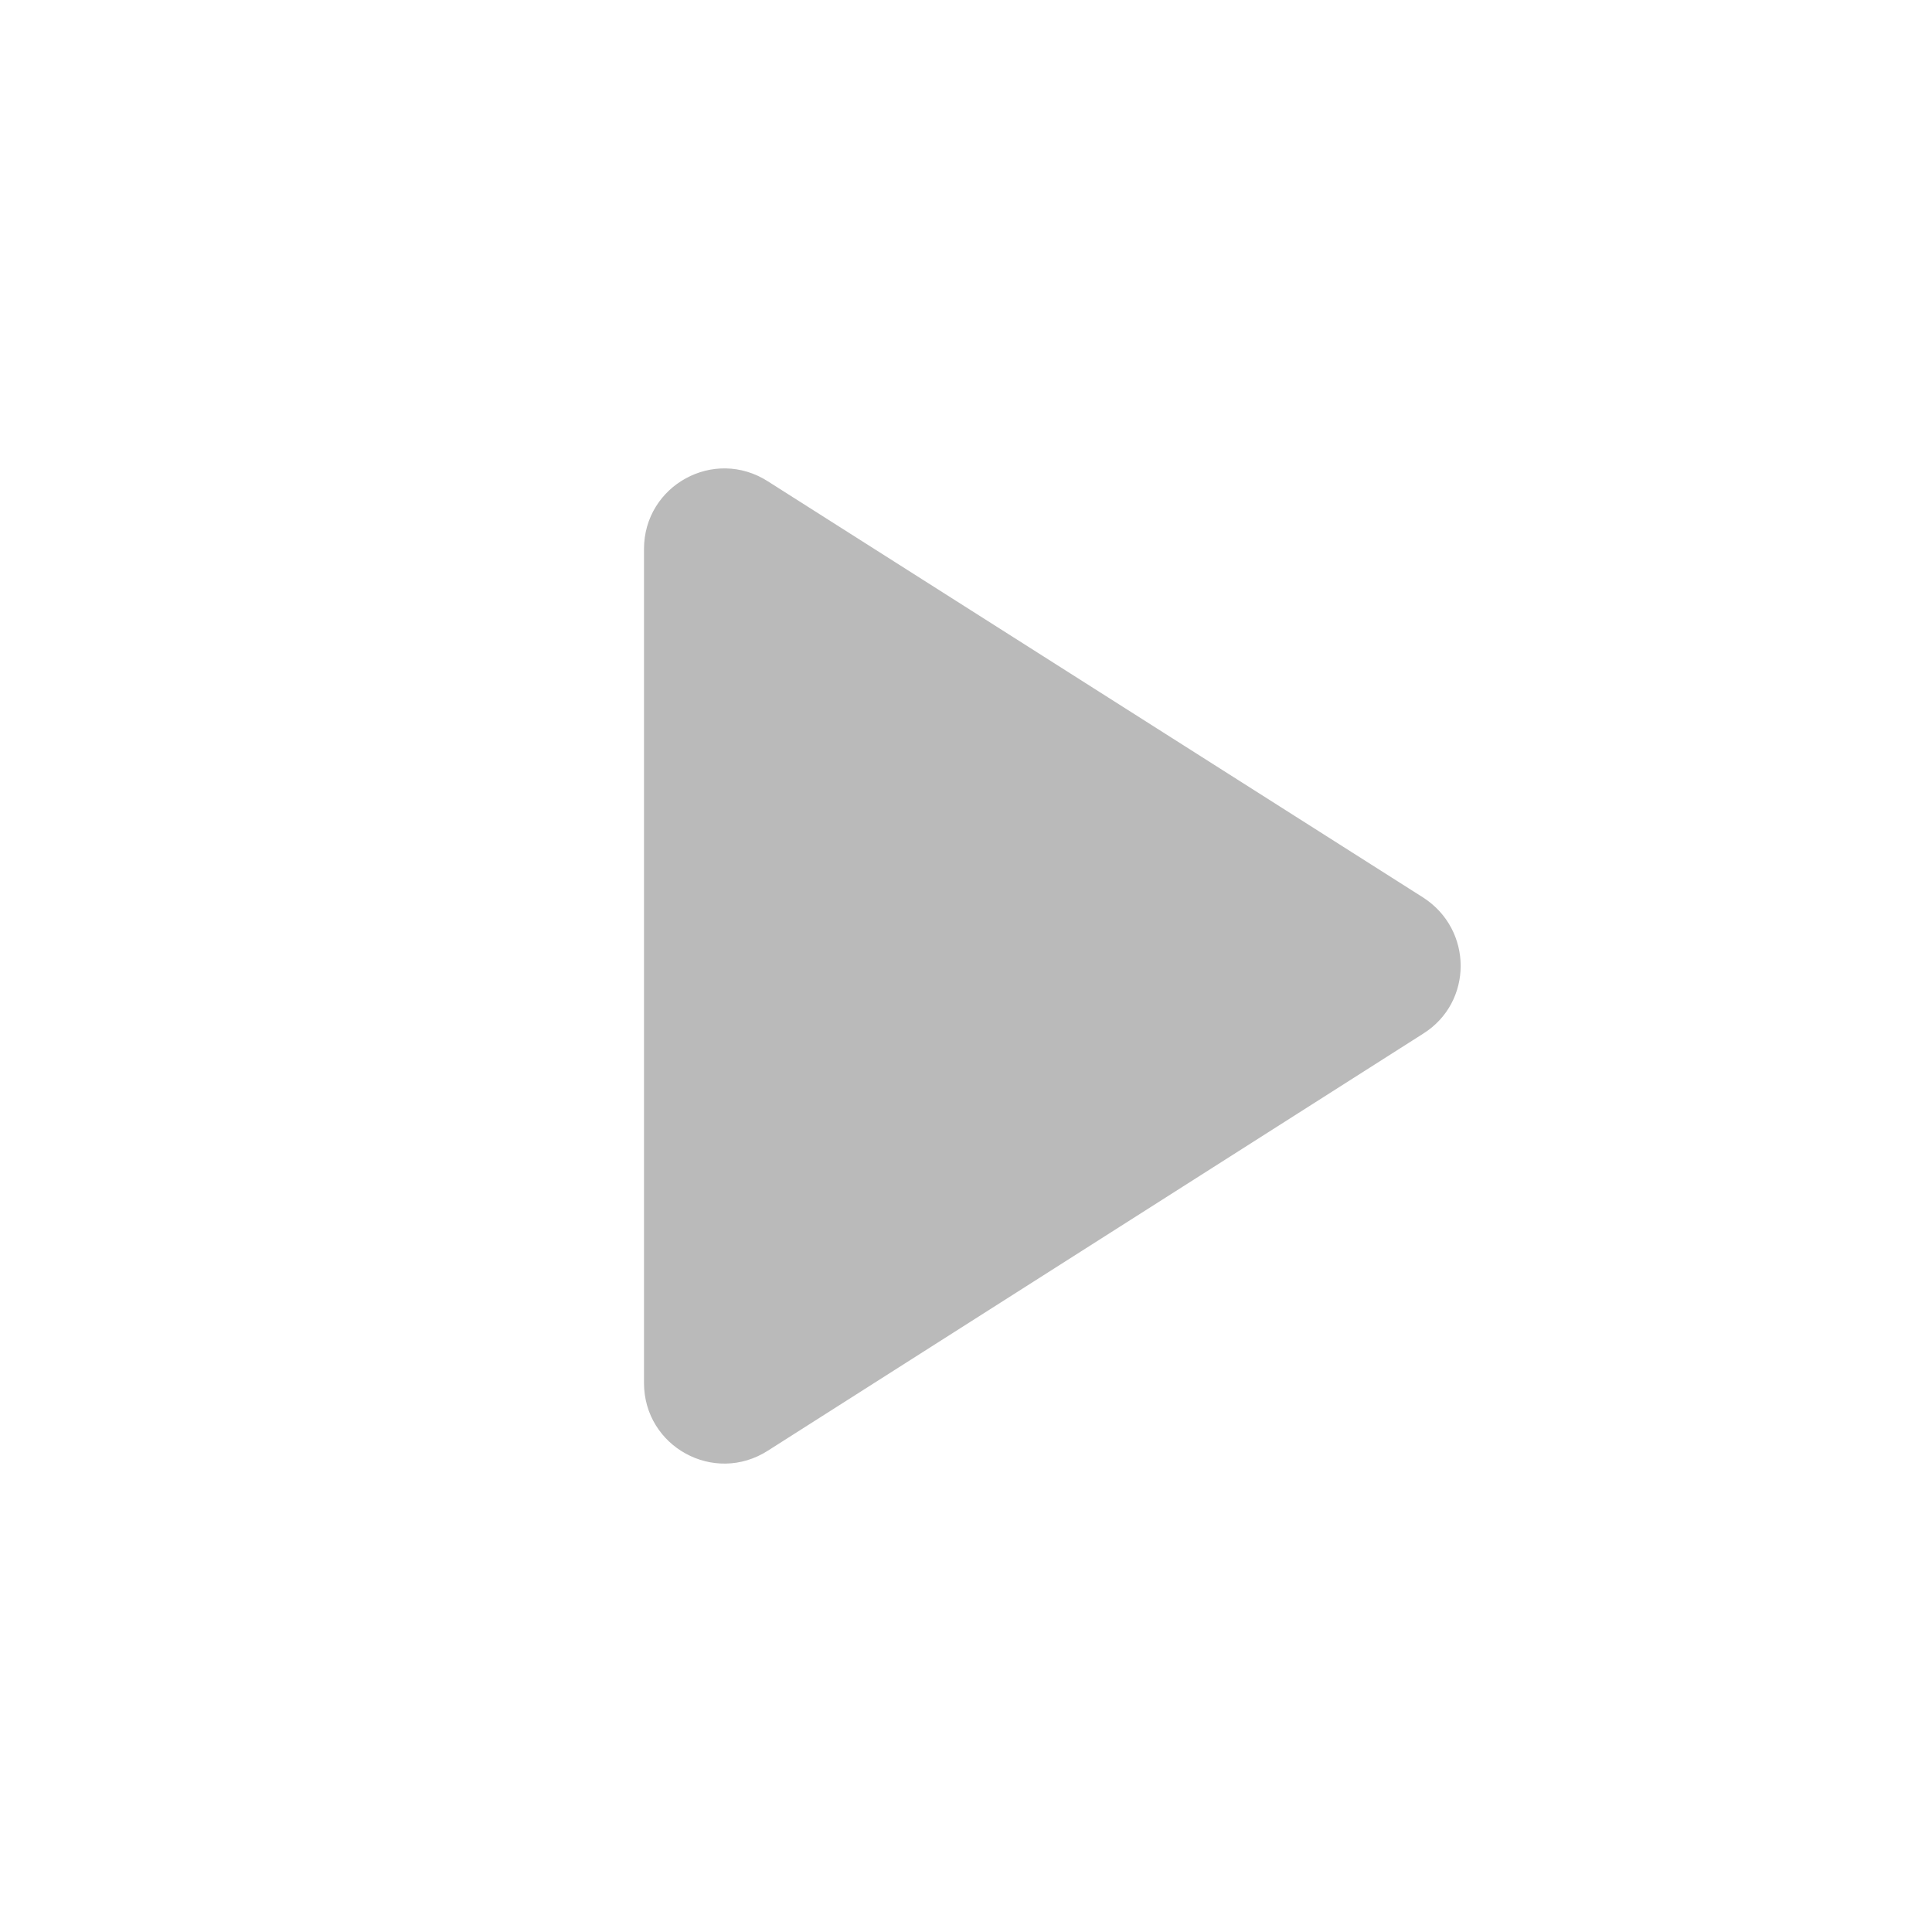
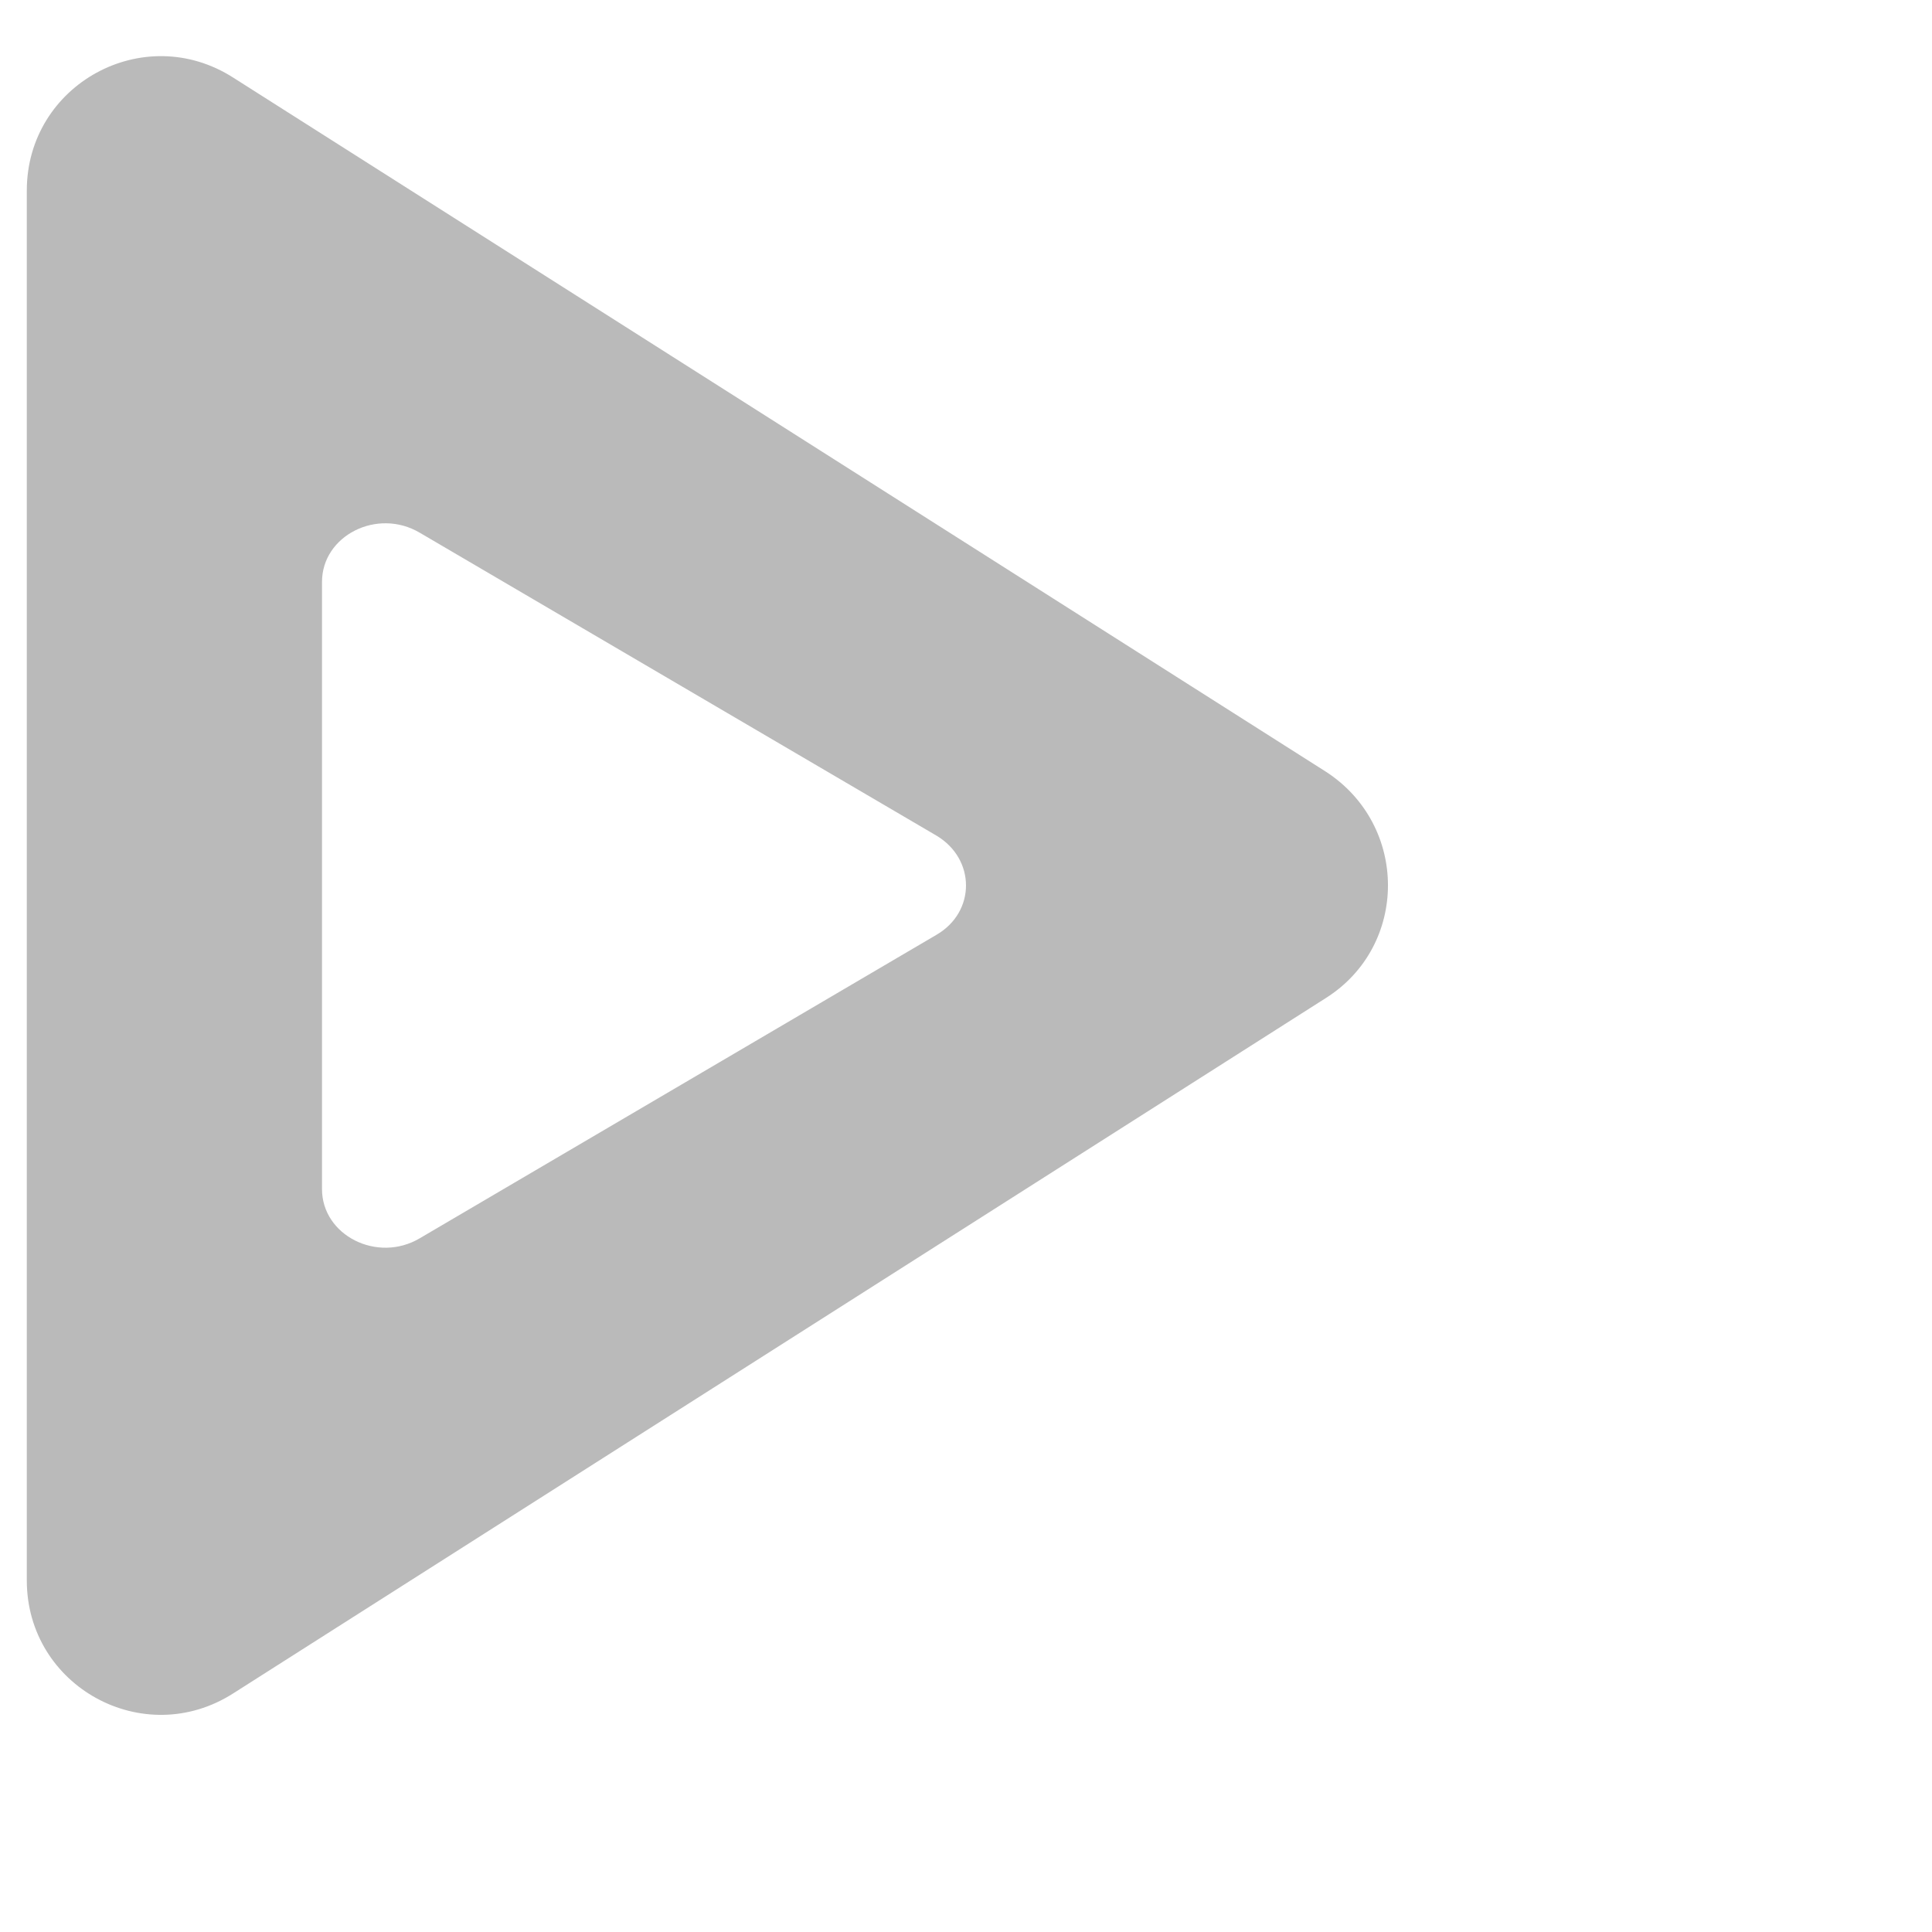
- <svg xmlns="http://www.w3.org/2000/svg" height="40px" viewBox="0 0 24 24" width="40px" fill="rgb(186, 186, 186)">
-   <path d="M8 6.82v10.36c0 .79.87 1.27 1.54.84l8.14-5.18c.62-.39.62-1.29 0-1.69L9.54 5.98C8.87 5.55 8 6.03 8 6.82z" />
+ <svg xmlns="http://www.w3.org/2000/svg" viewBox="0 0 24 24" fill="rgb(186, 186, 186)">
+   <path d="M0.333 2.367C0.333 1.05 1.784 0.25 2.9 0.966L16.467 9.584C17.5 10.25 17.5 11.75 16.467 12.4L2.9 21.034C1.784 21.75 0.333 20.95 0.333 19.633V2.367ZM5.215 6.618C4.686 6.305 4 6.654 4 7.229V14.771C4 15.346 4.687 15.695 5.215 15.382L11.634 11.612C12.122 11.328 12.122 10.673 11.634 10.381L5.215 6.618Z" />
</svg>
